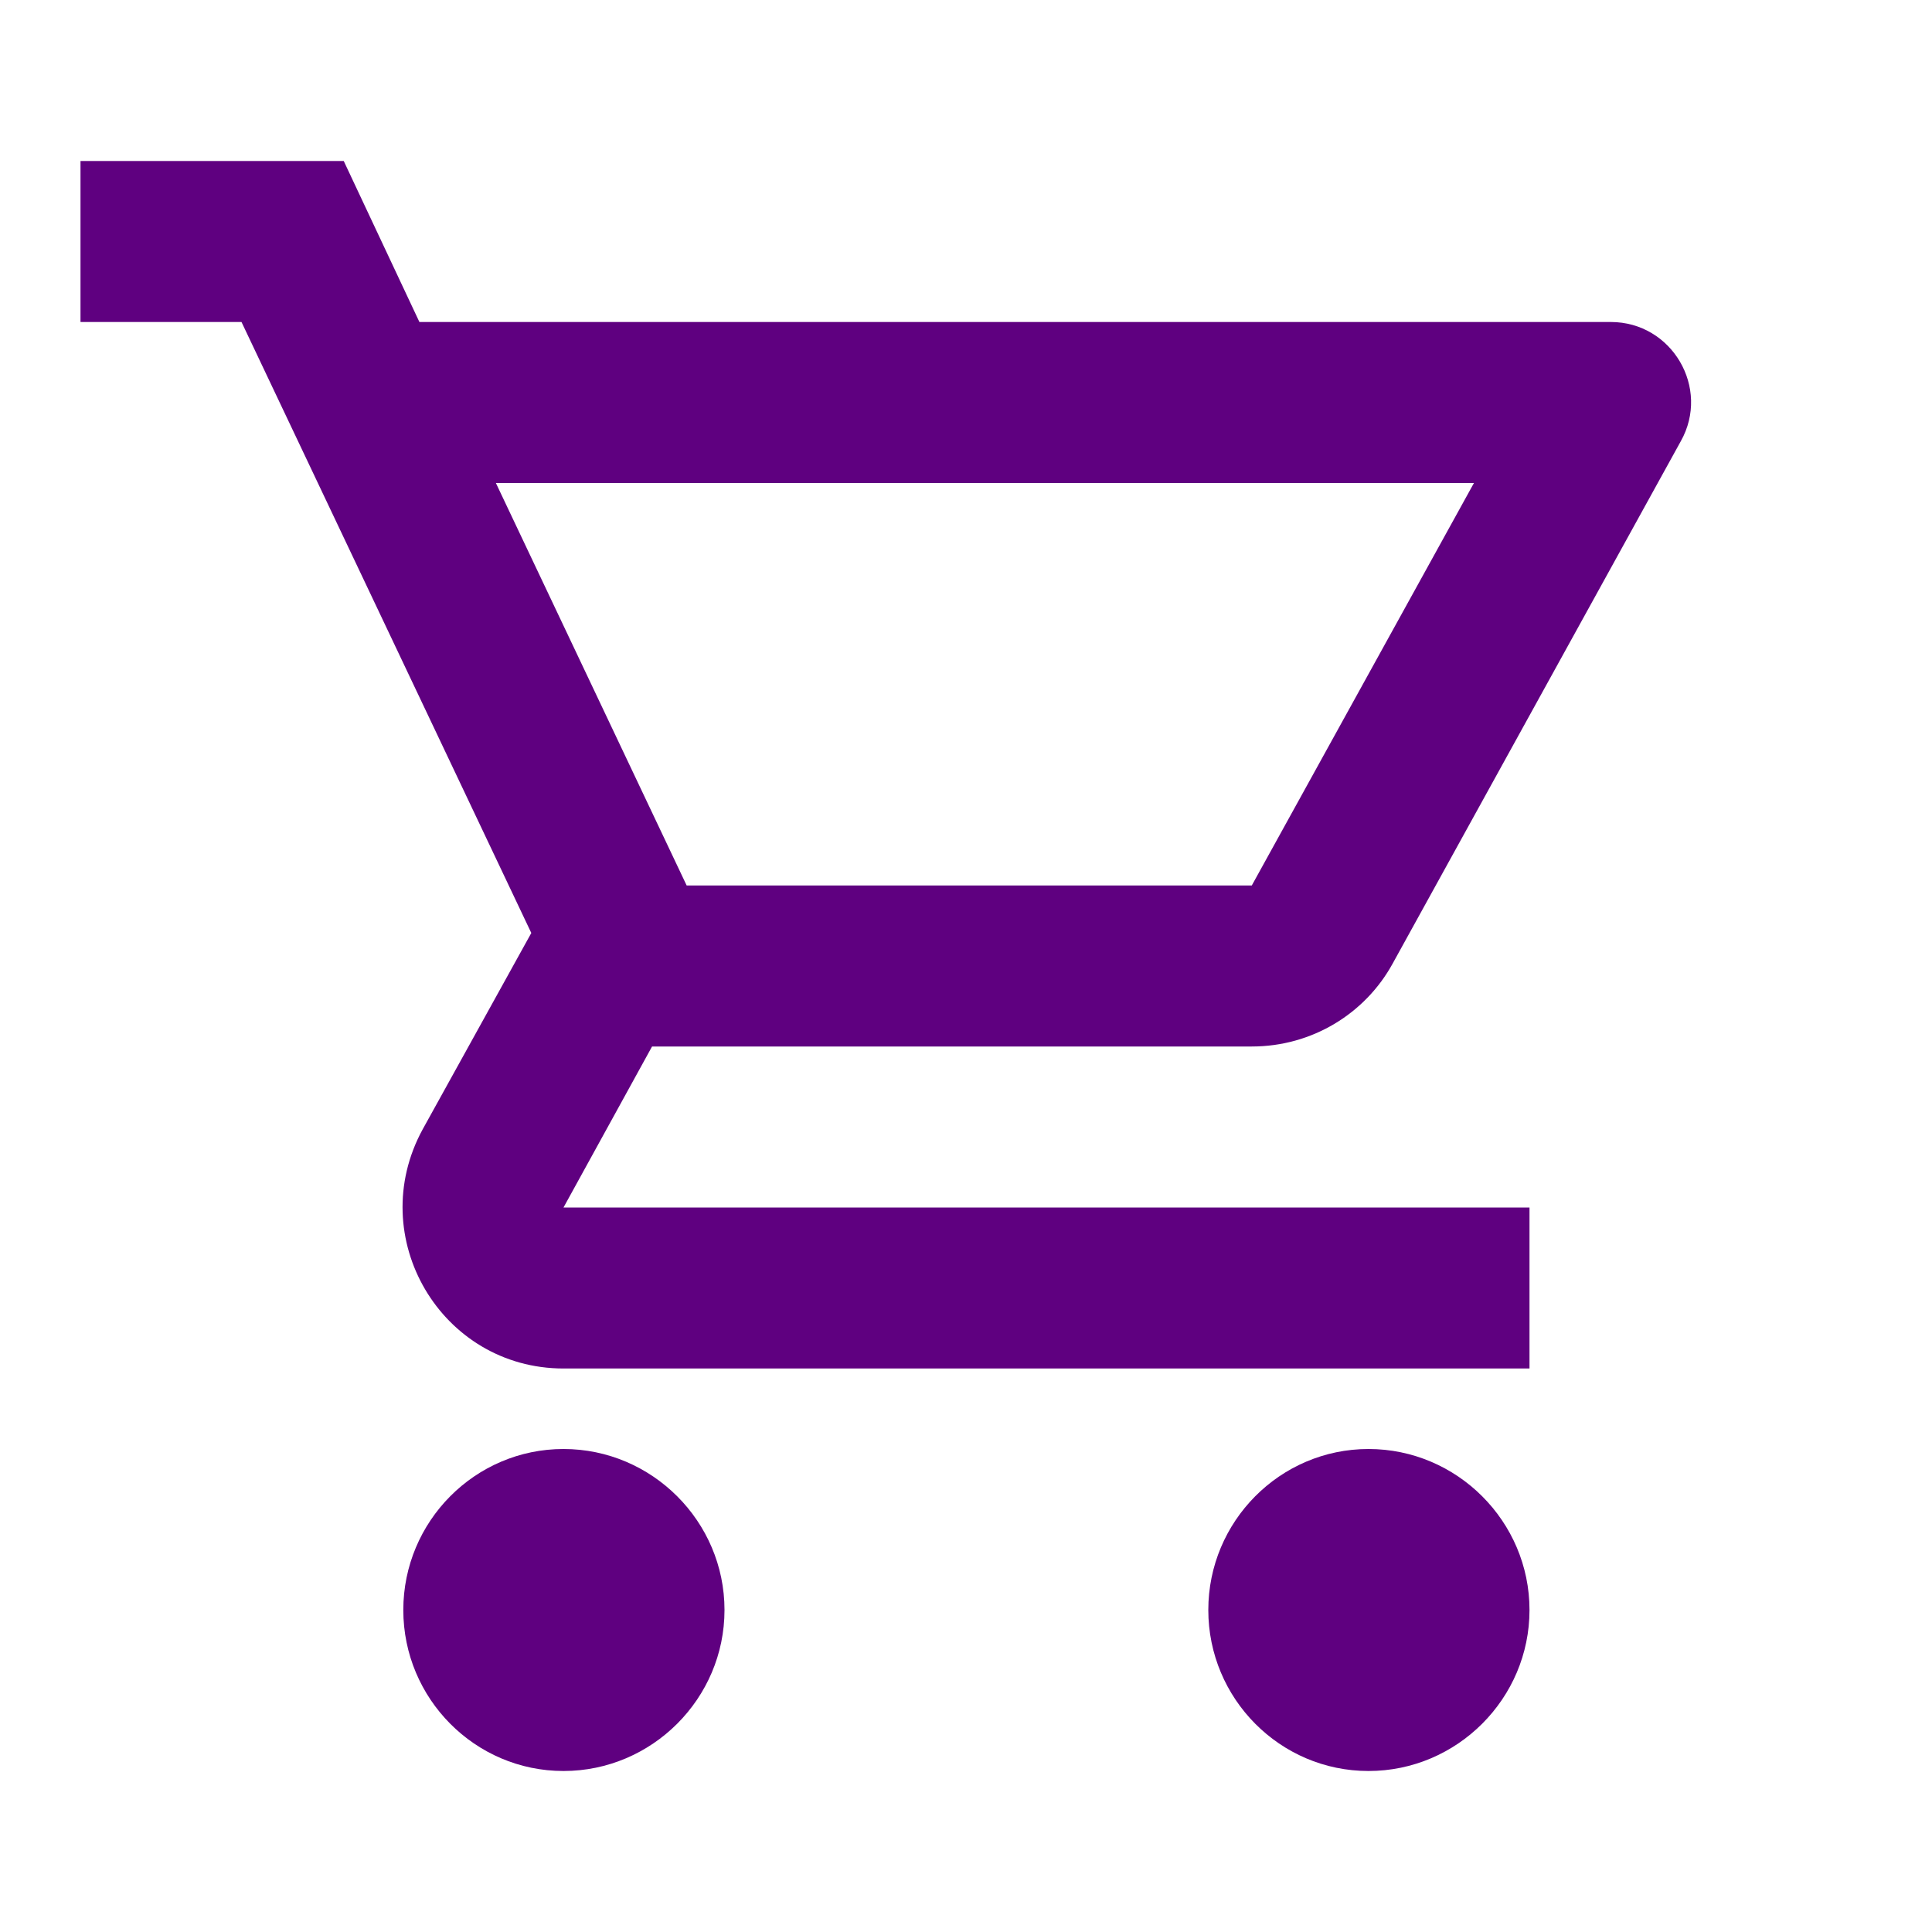
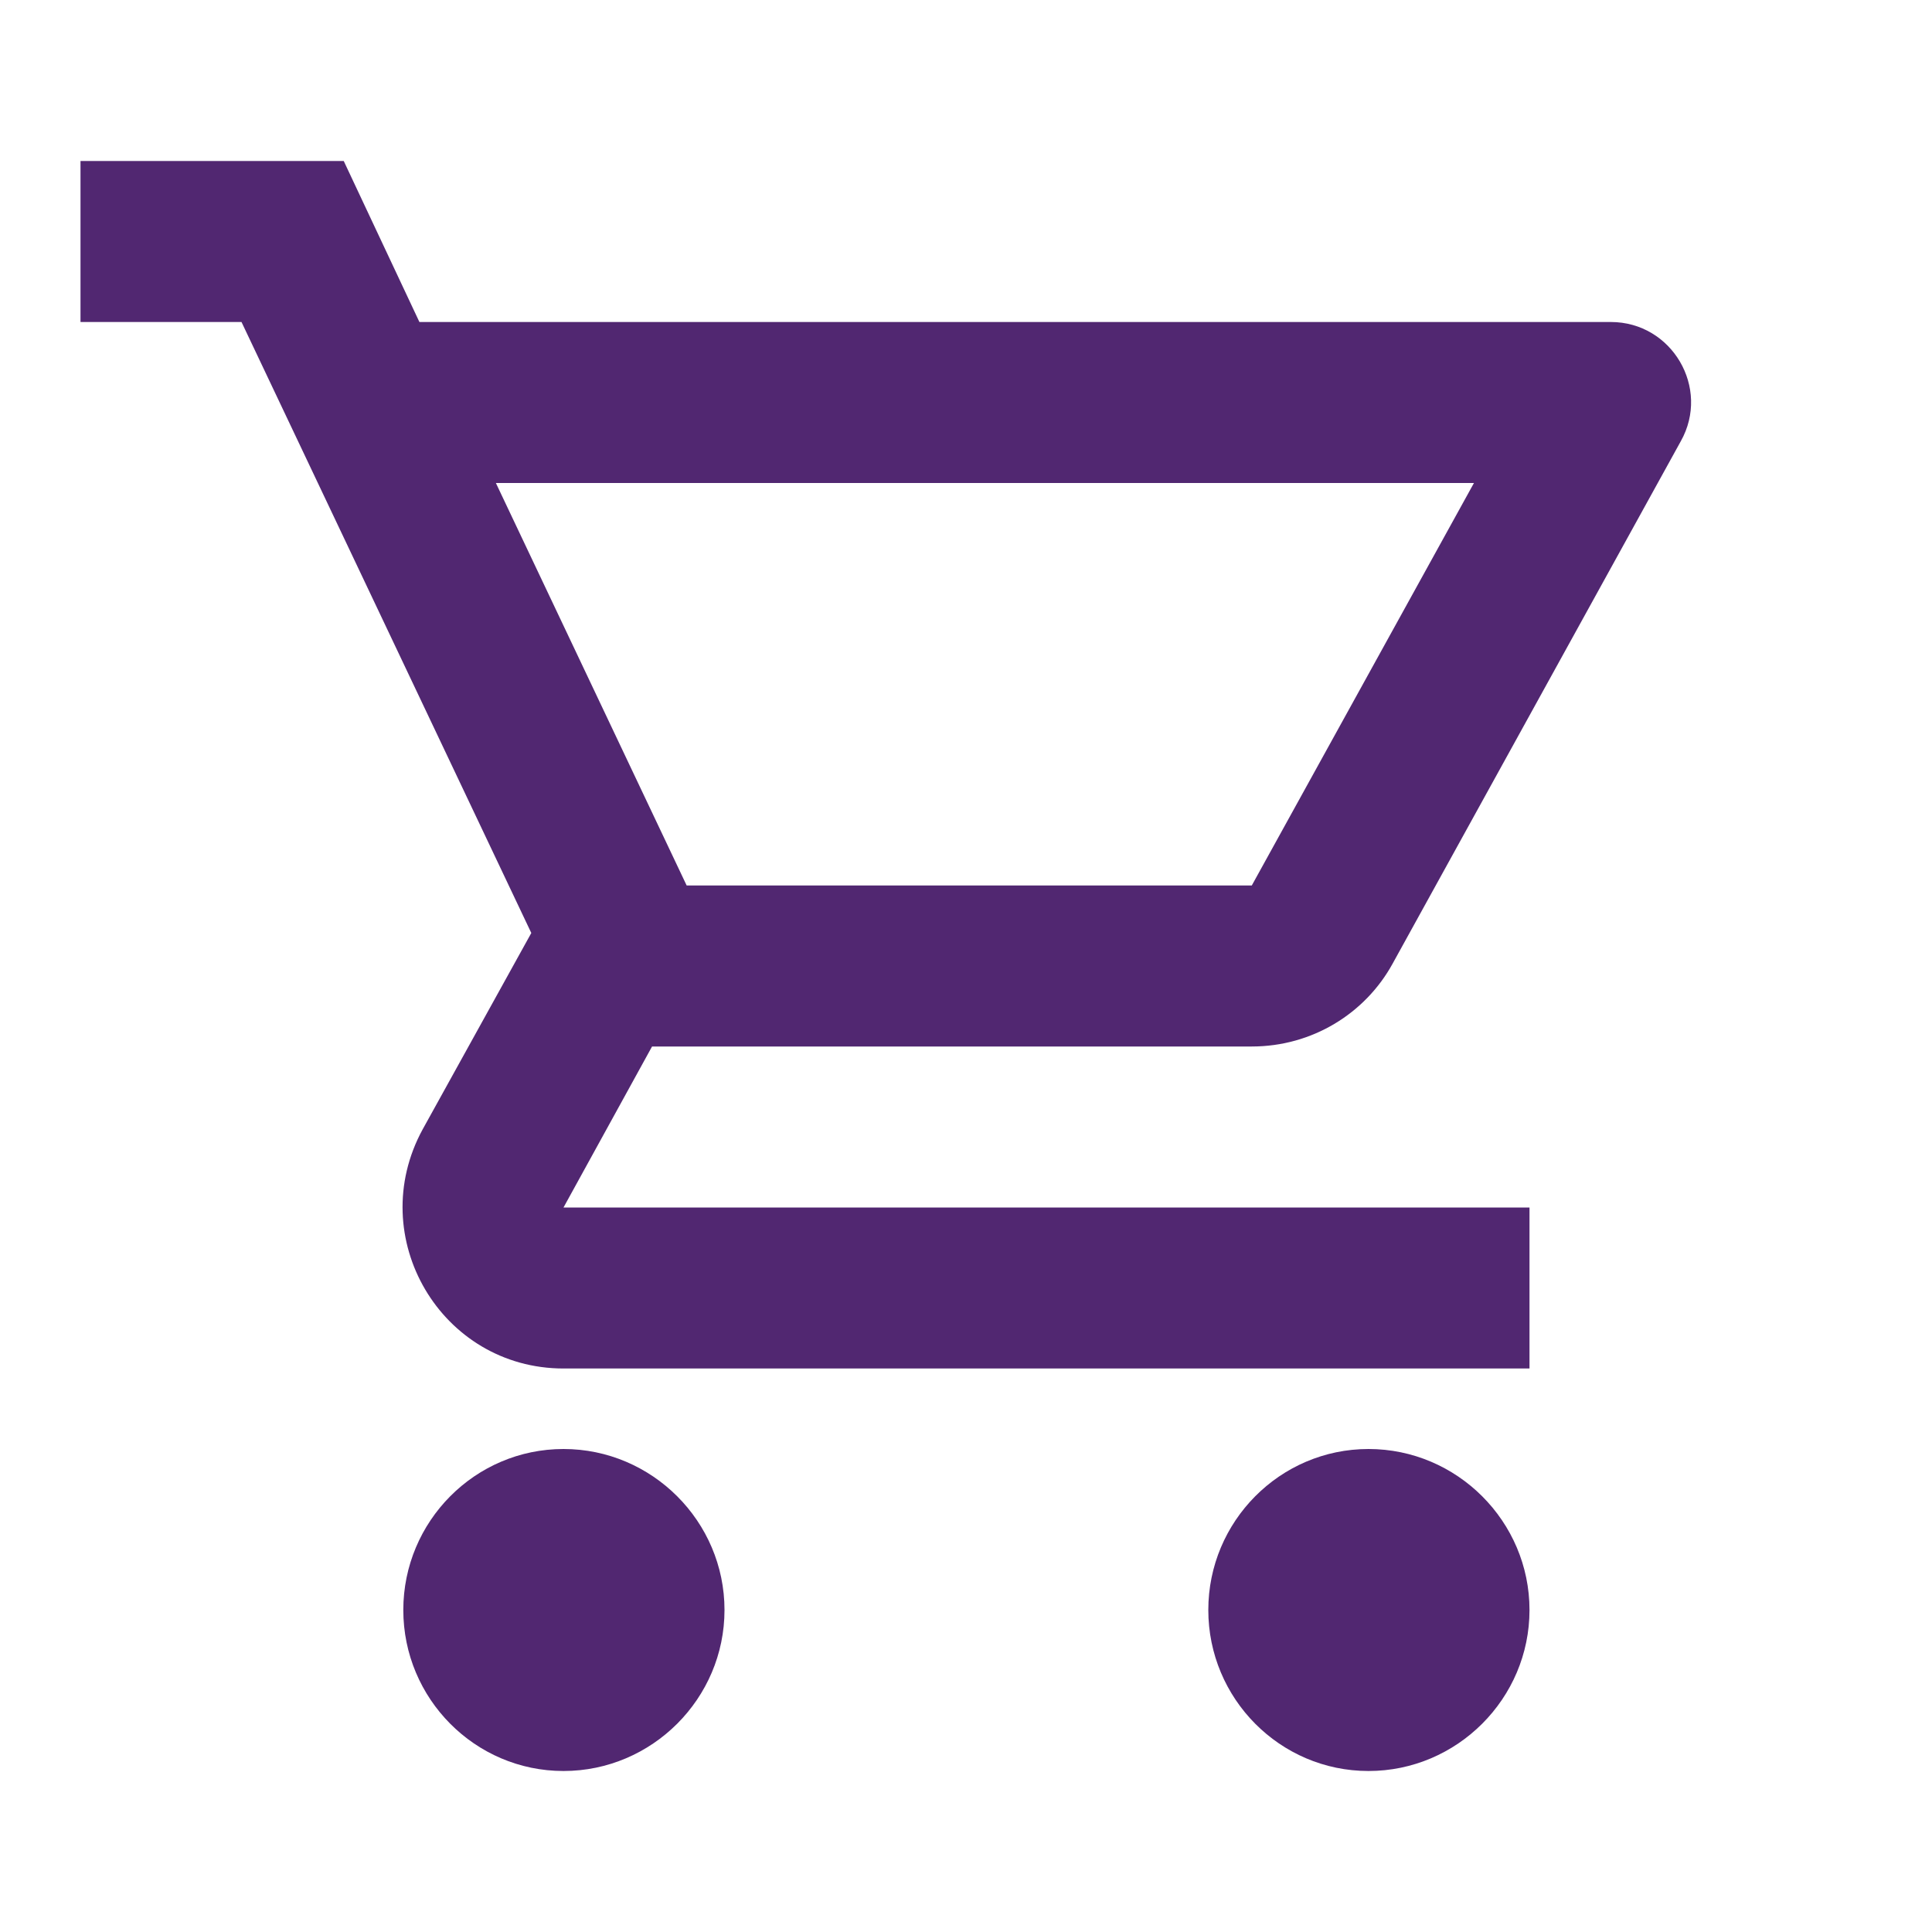
<svg xmlns="http://www.w3.org/2000/svg" width="24" height="24" viewBox="0 0 24 24" fill="none">
-   <path d="M15.55 13C16.3 13 16.96 12.59 17.3 11.97L20.88 5.48C21.25 4.82 20.77 4 20.01 4H5.21L4.27 2H1V4H3L6.6 11.59L5.25 14.03C4.52 15.37 5.48 17 7 17H19V15H7L8.1 13H15.55ZM6.16 6H18.31L15.55 11H8.53L6.16 6ZM7 18C5.9 18 5.01 18.9 5.01 20C5.01 21.1 5.9 22 7 22C8.1 22 9 21.1 9 20C9 18.9 8.1 18 7 18ZM17 18C15.9 18 15.01 18.9 15.01 20C15.01 21.1 15.9 22 17 22C18.1 22 19 21.1 19 20C19 18.9 18.1 18 17 18Z" fill="#5f0080" />
+   <path d="M15.55 13C16.3 13 16.96 12.59 17.3 11.97L20.88 5.48C21.25 4.82 20.77 4 20.01 4H5.21L4.27 2H1V4H3L6.6 11.59L5.25 14.03C4.52 15.37 5.48 17 7 17H19V15H7L8.1 13H15.55ZM6.16 6H18.31L15.55 11H8.53L6.16 6ZM7 18C5.9 18 5.01 18.9 5.01 20C5.01 21.1 5.9 22 7 22C8.1 22 9 21.1 9 20C9 18.9 8.1 18 7 18ZM17 18C15.9 18 15.01 18.9 15.01 20C15.01 21.1 15.9 22 17 22C18.1 22 19 21.1 19 20C19 18.9 18.1 18 17 18Z" fill="#512771" />
</svg>
